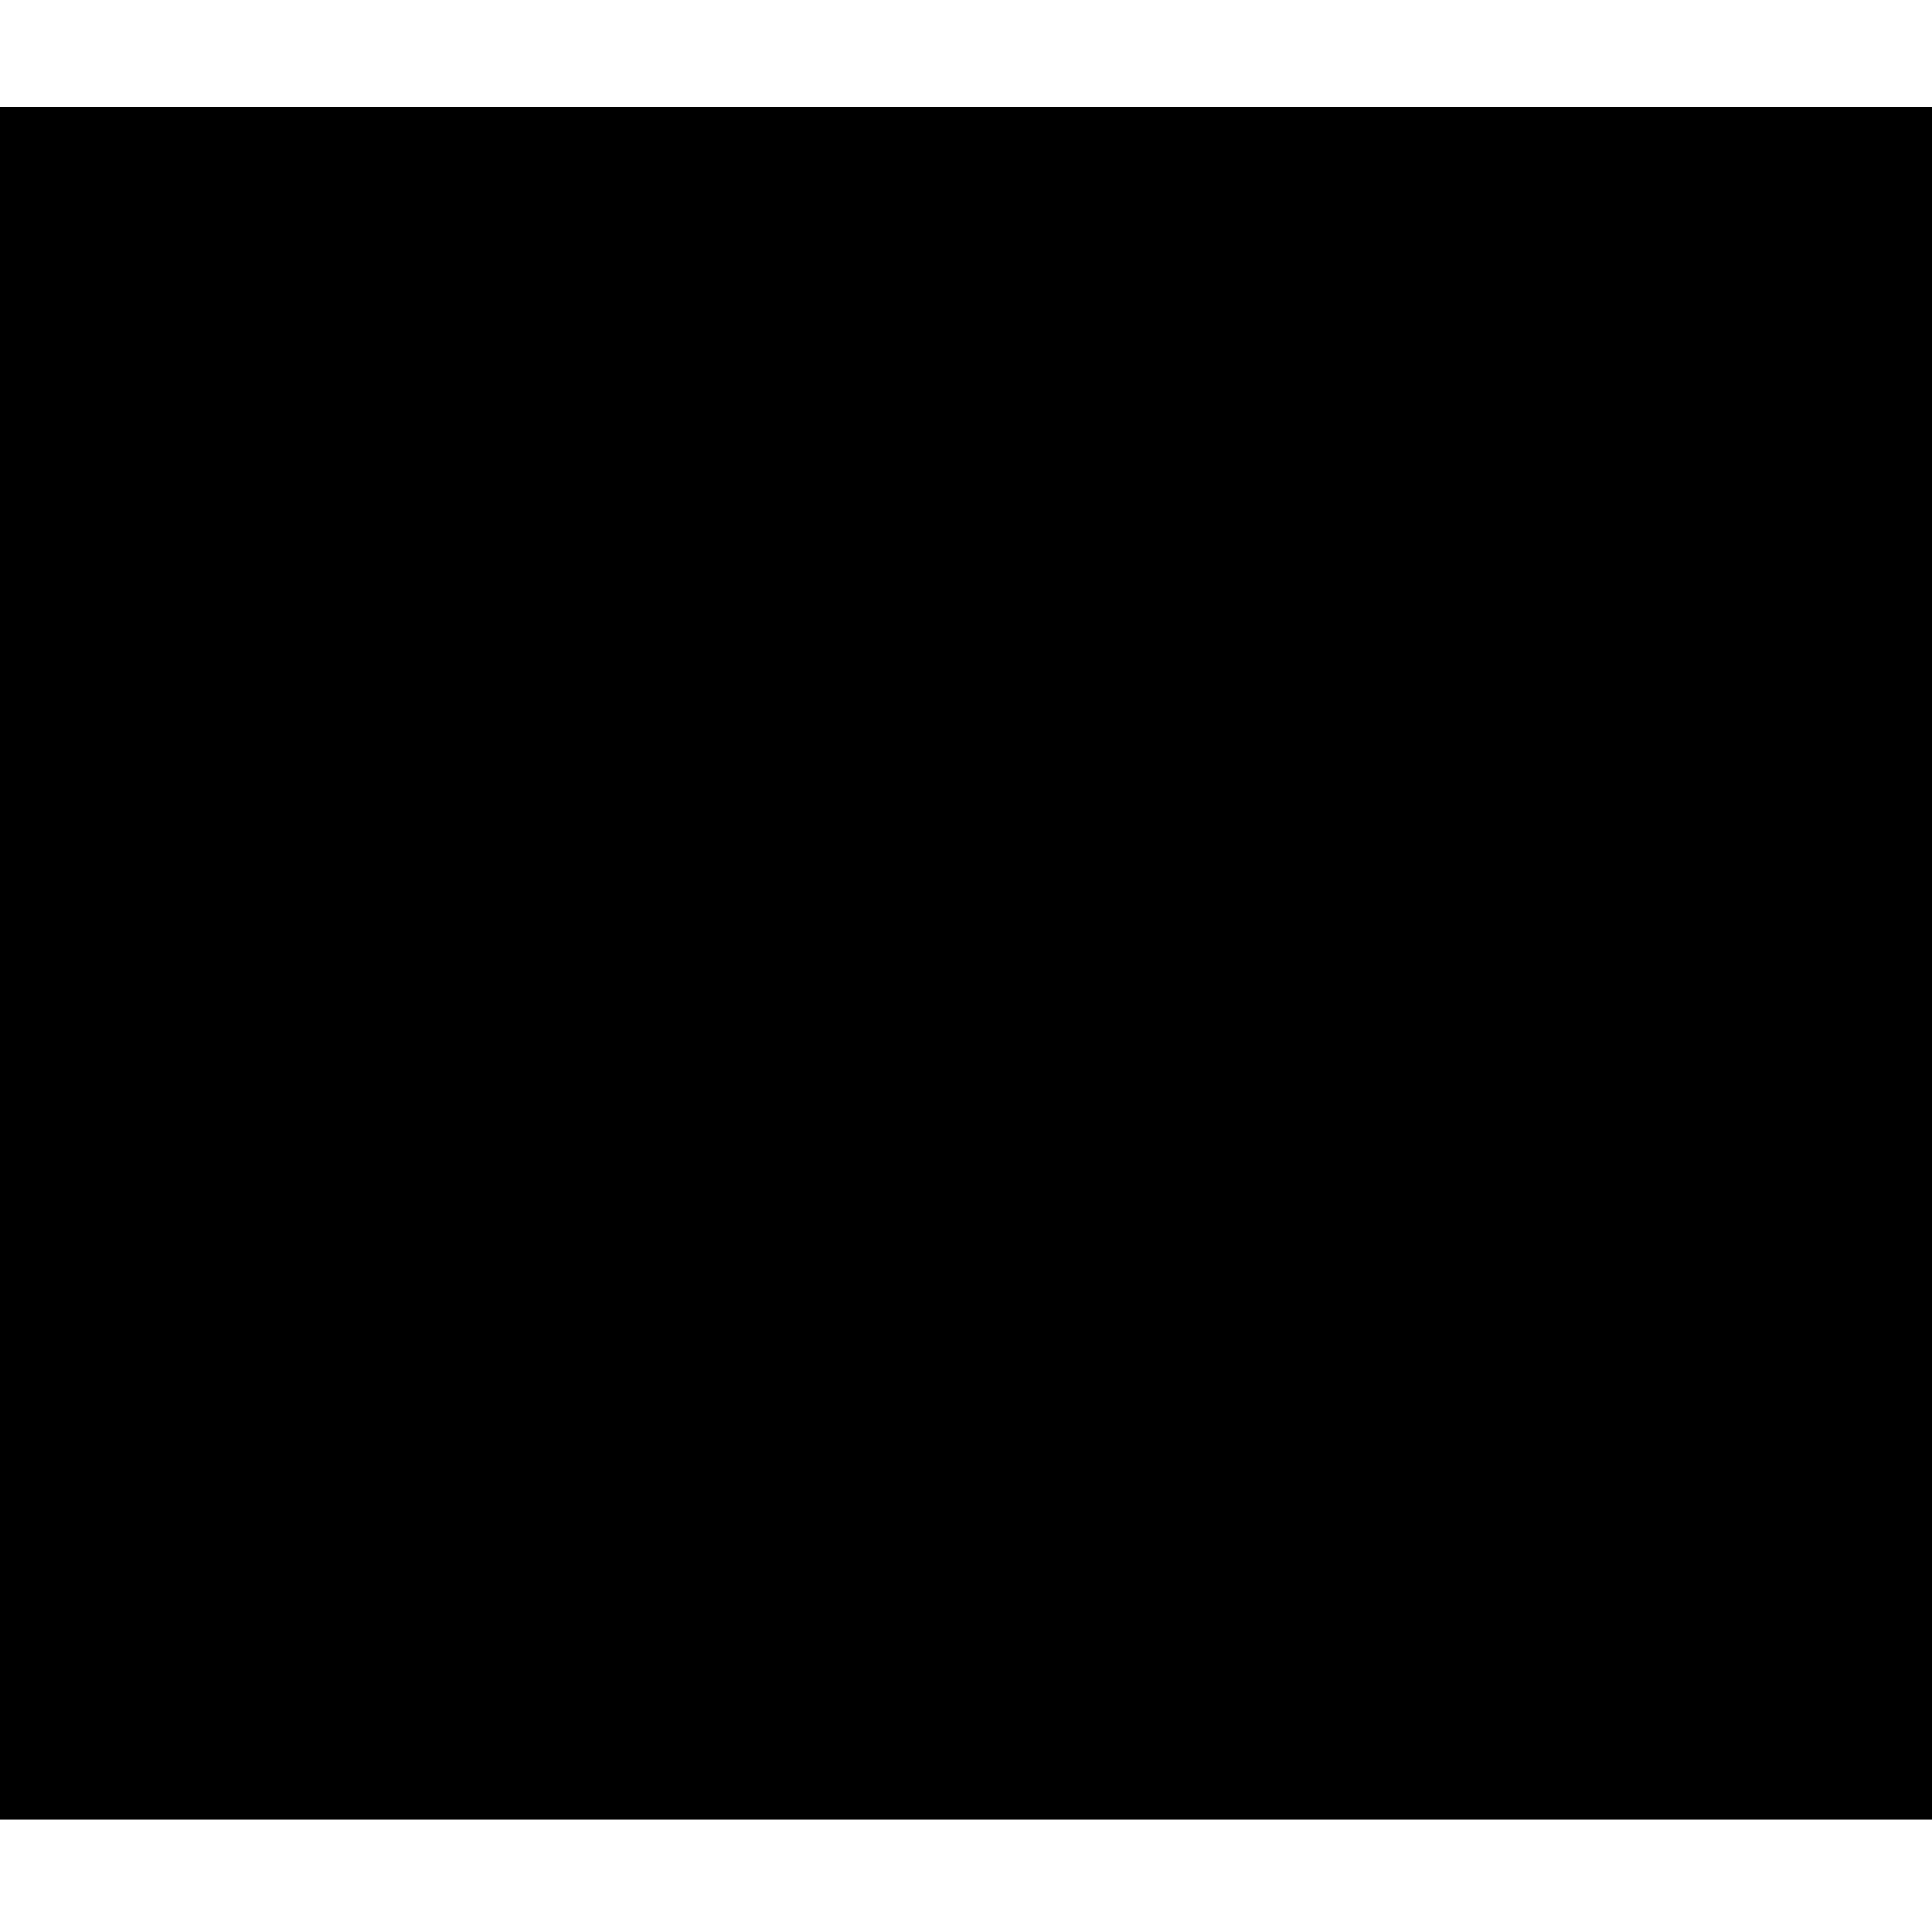
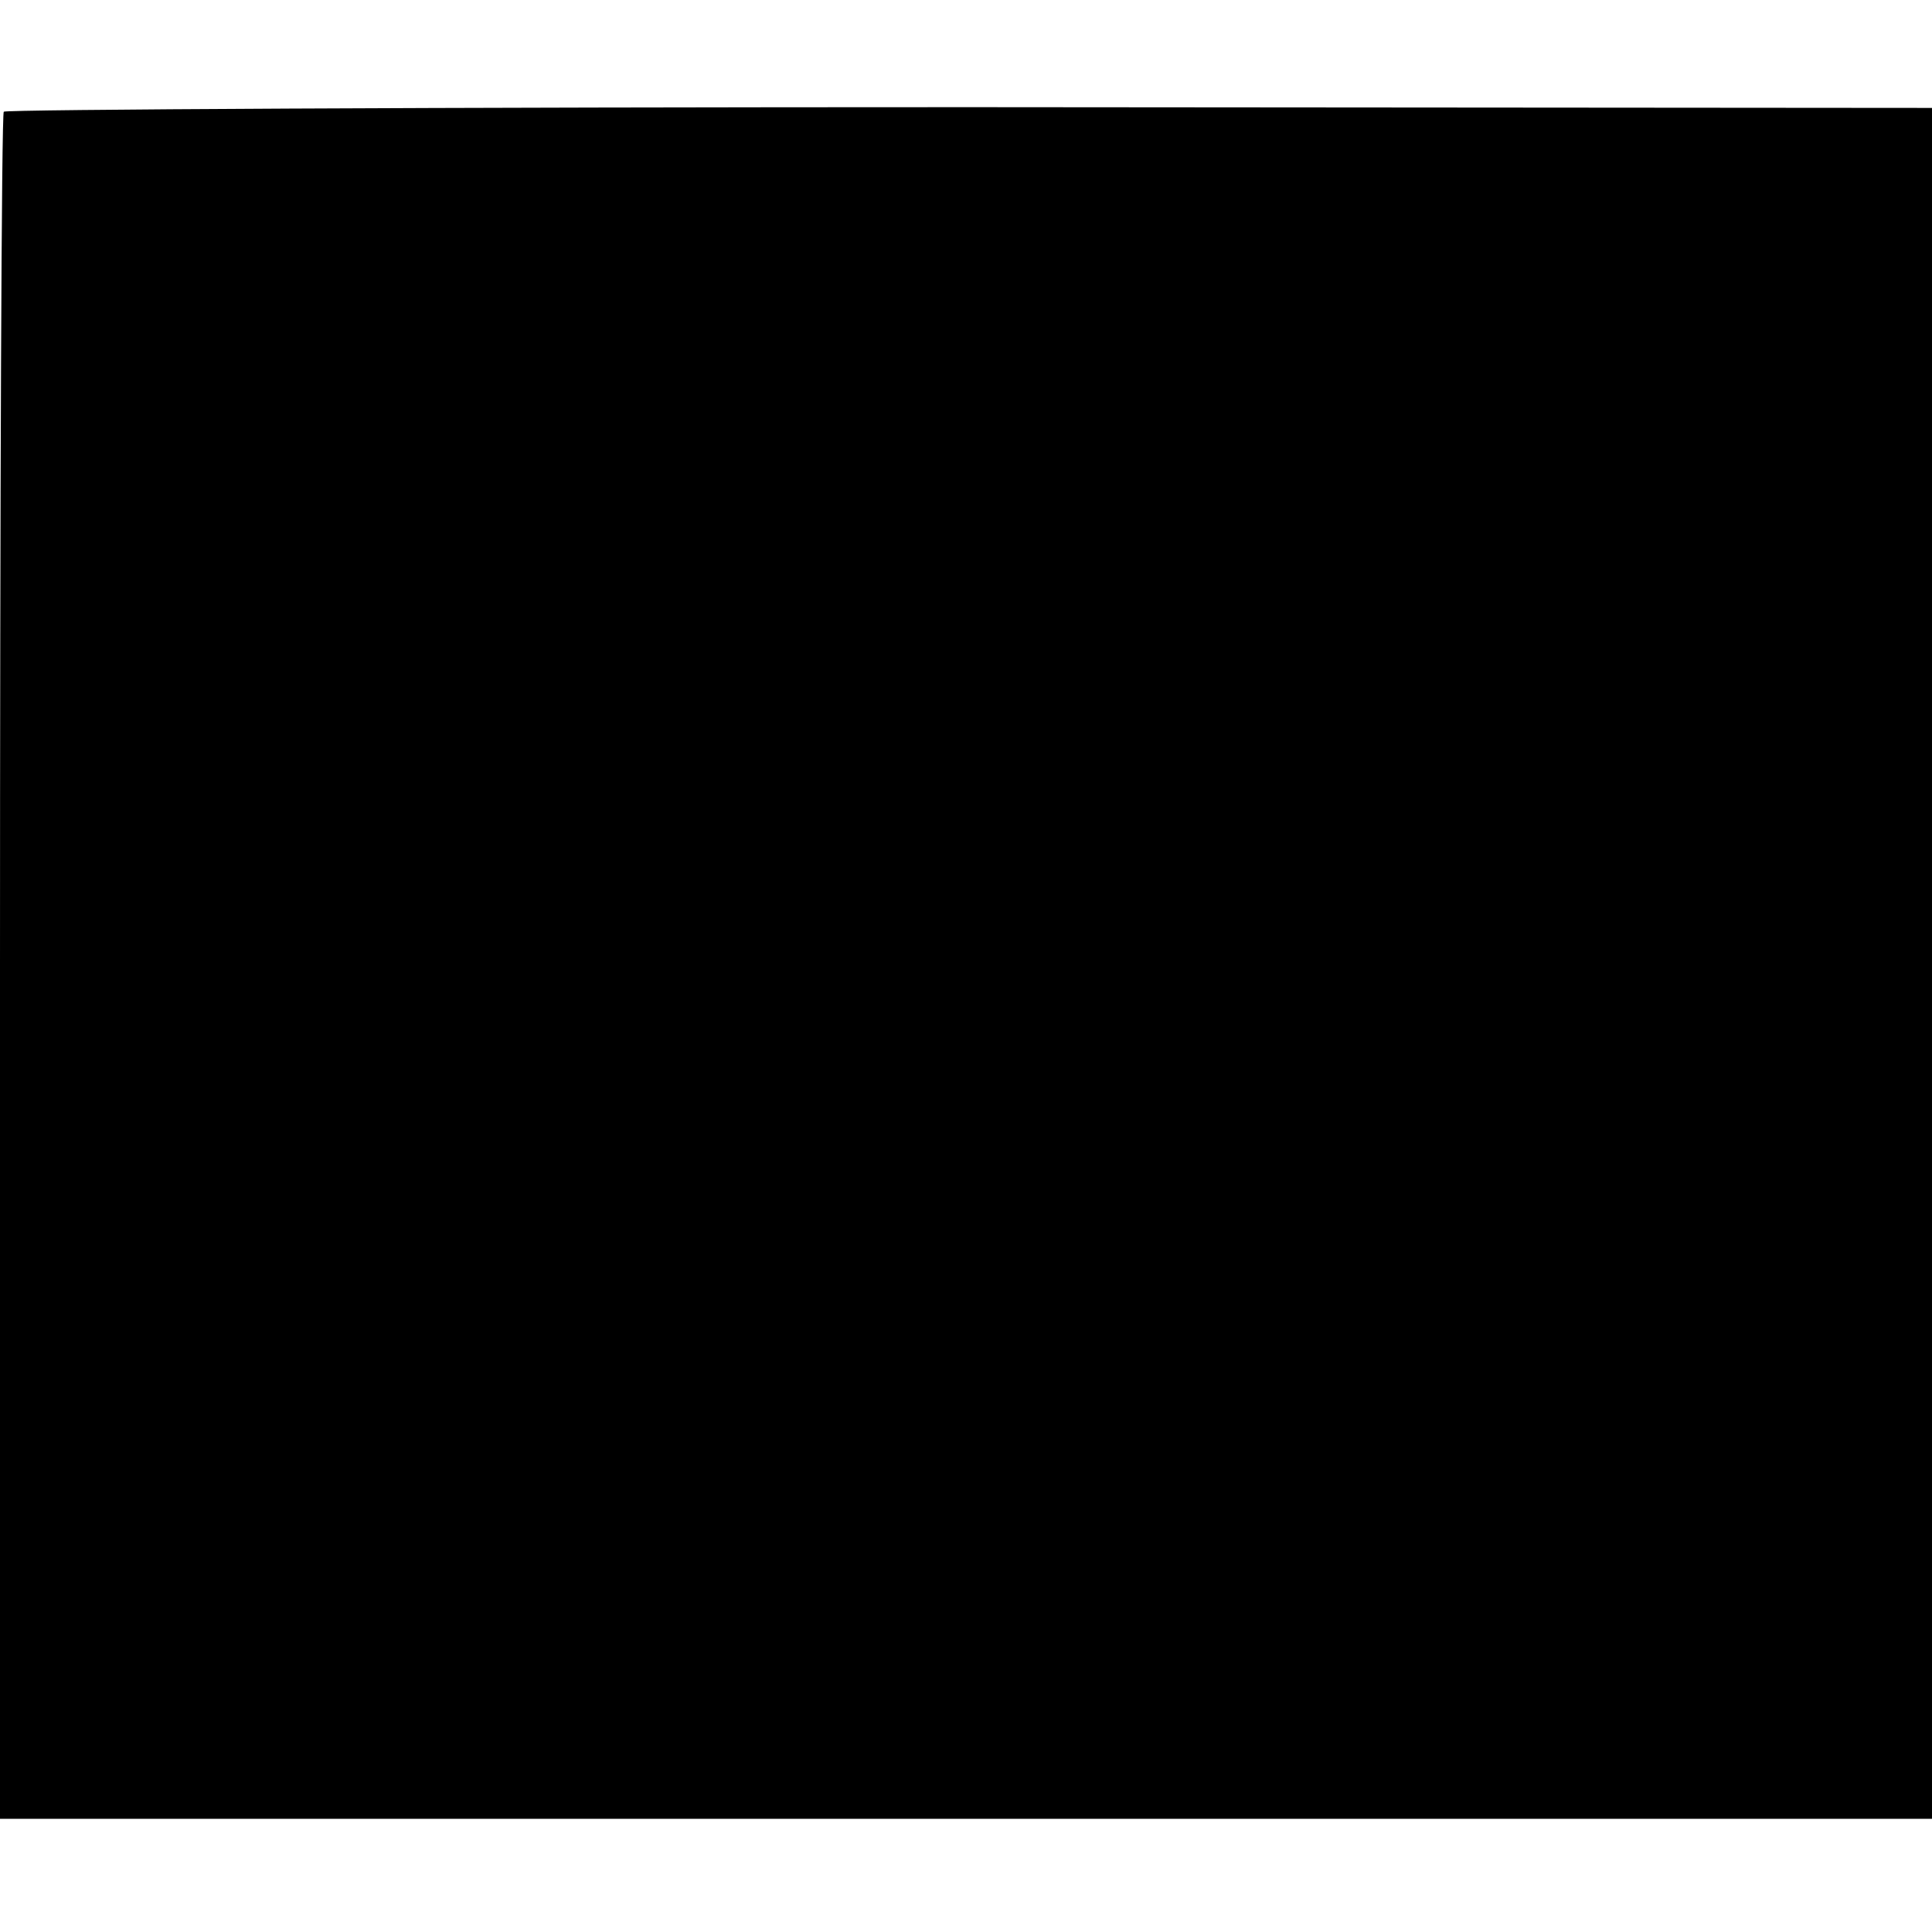
- <svg xmlns="http://www.w3.org/2000/svg" version="1.0" width="361pt" height="361pt" viewBox="0 0 361 361" preserveAspectRatio="xMidYMid meet">
-   <g transform="translate(0,361) scale(0.1,-0.1)" fill="#000000" stroke="none">
-     <path d="M0 1810 l0 -1600 1805 0 1805 0 0 1600 0 1600 -1805 0 -1805 0 0 -1600z" />
+ <svg xmlns="http://www.w3.org/2000/svg" version="1.0" width="256pt" height="256pt" viewBox="0 0 256 256" preserveAspectRatio="xMidYMid meet">
+   <g transform="translate(0,256) scale(0.1,-0.1)" fill="#000000" stroke="none">
+     <path d="M5 2412 c-3 -3 -5 -513 -5 -1134 l0 -1128 1280 0 1280 0 0 1134 0 1133 -1275 1 c-701 0 -1277 -3 -1280 -6z" />
  </g>
</svg>
